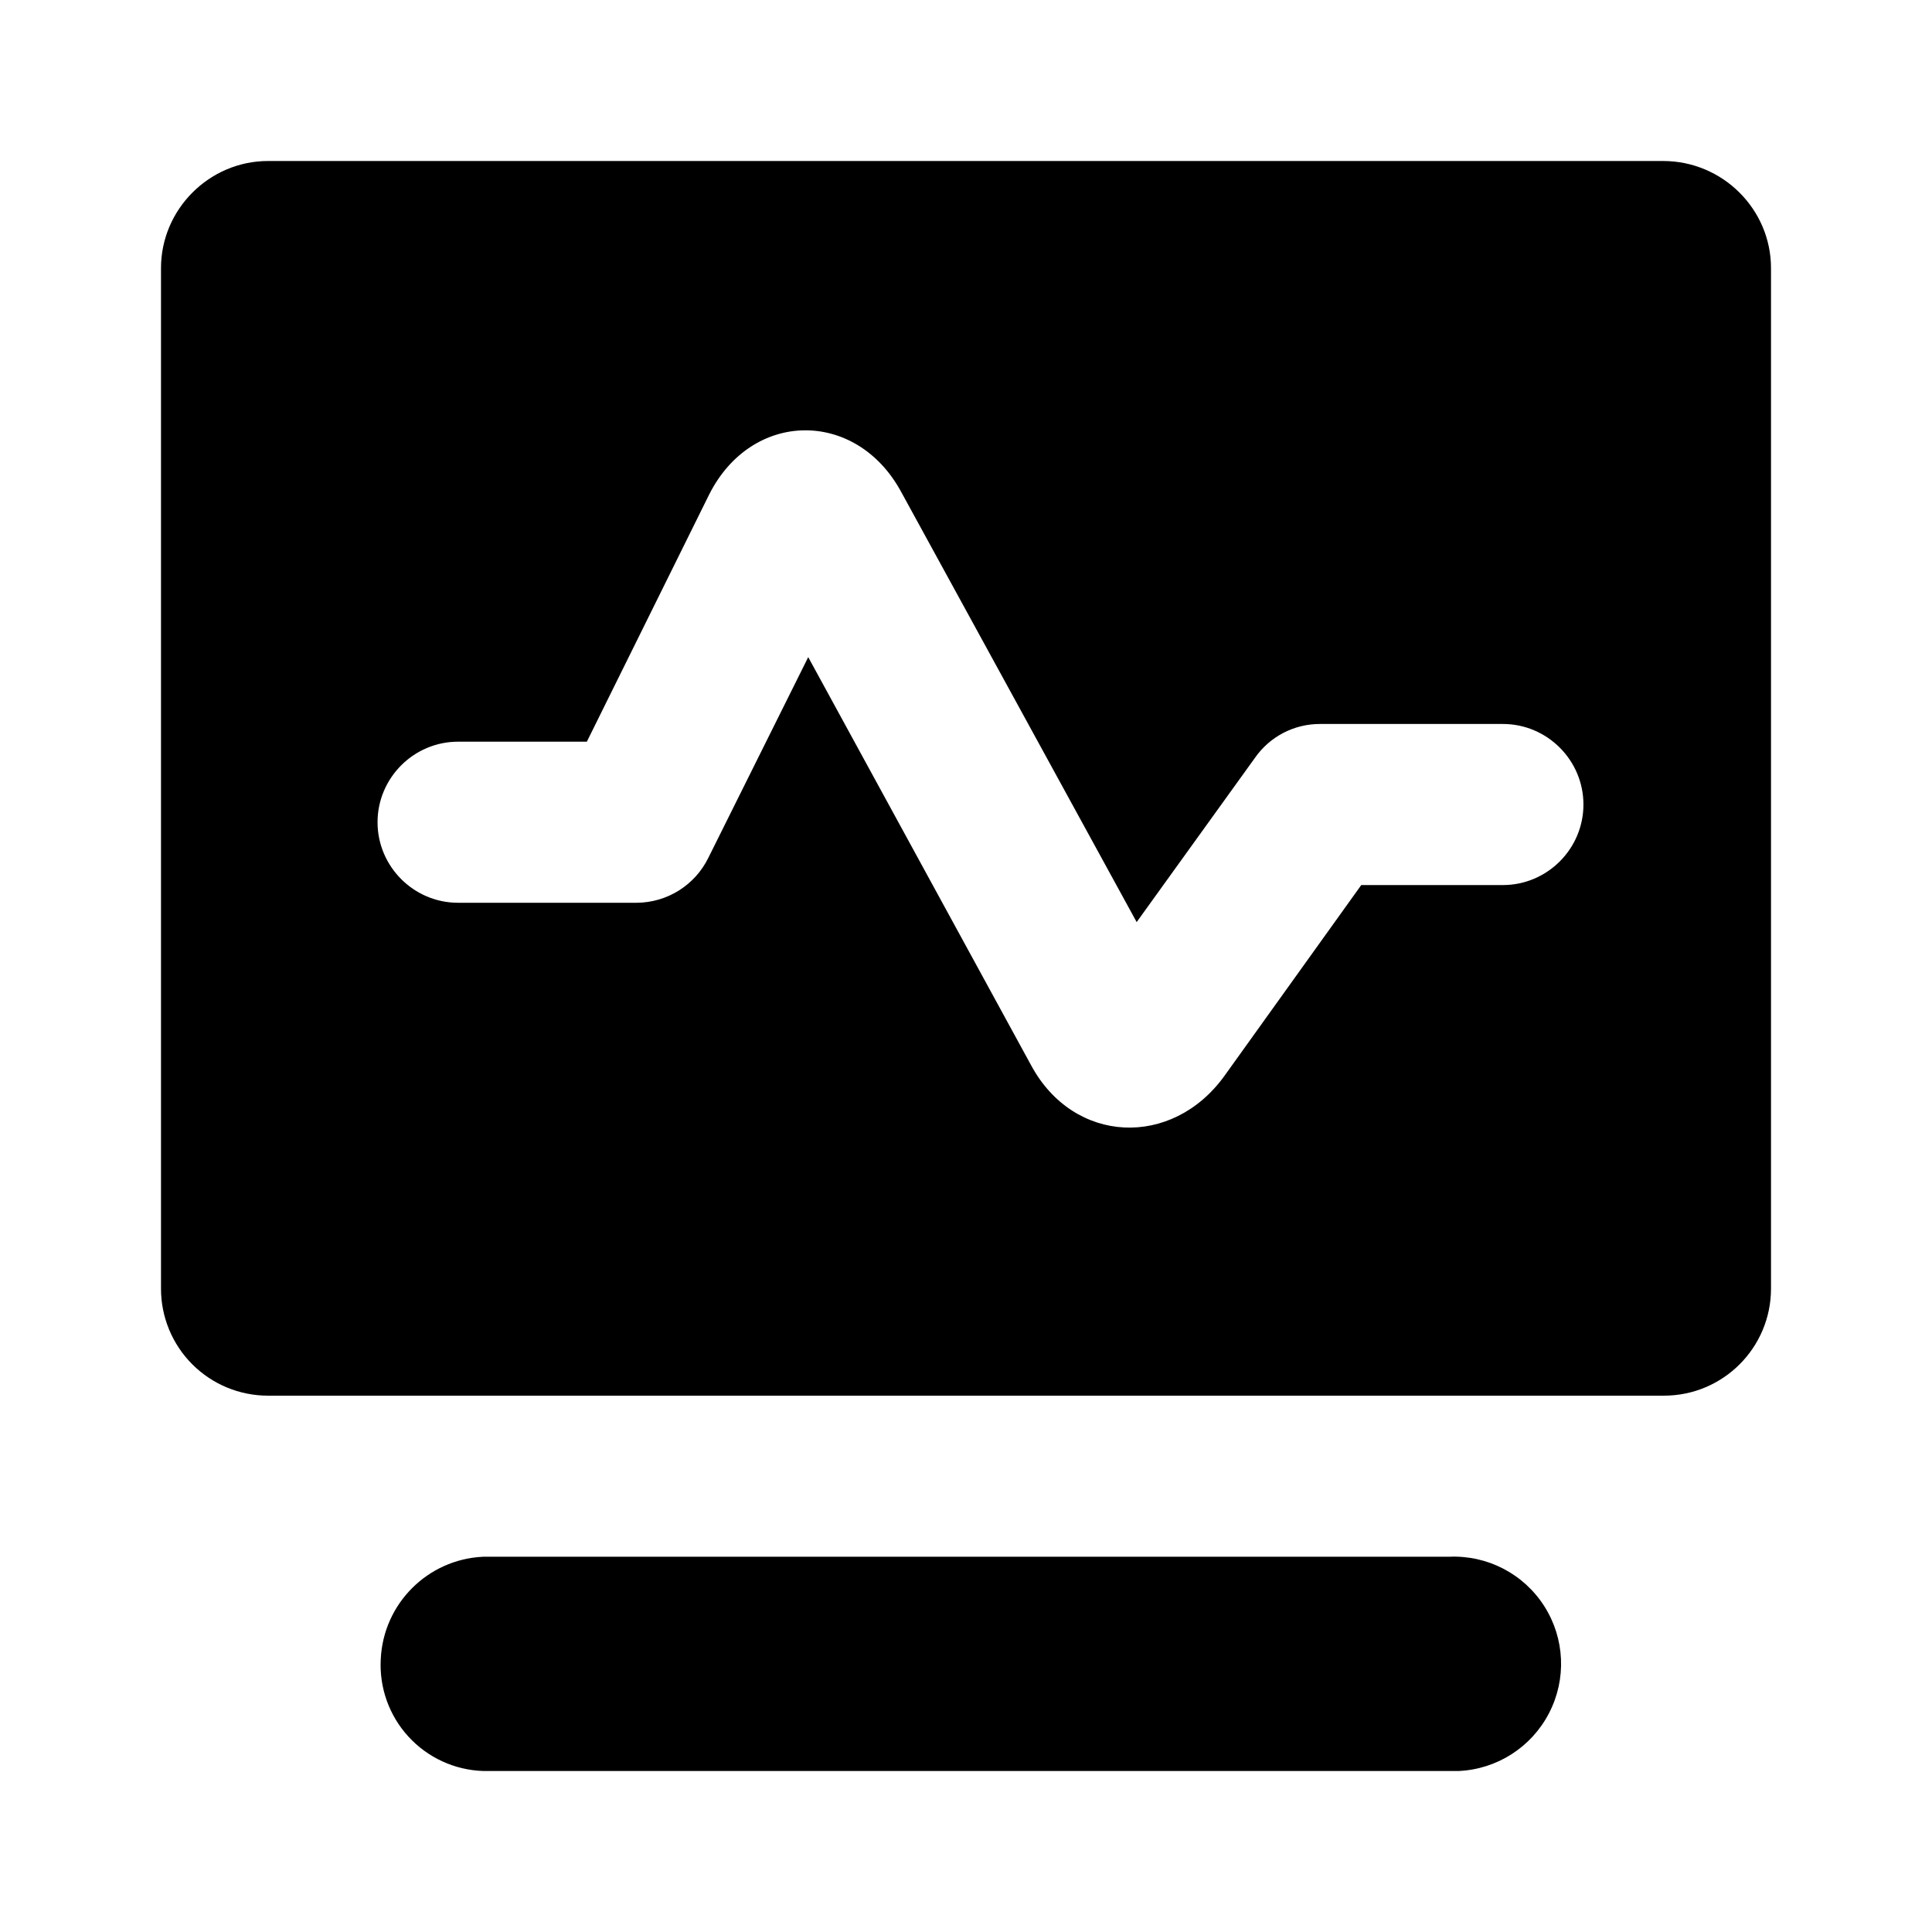
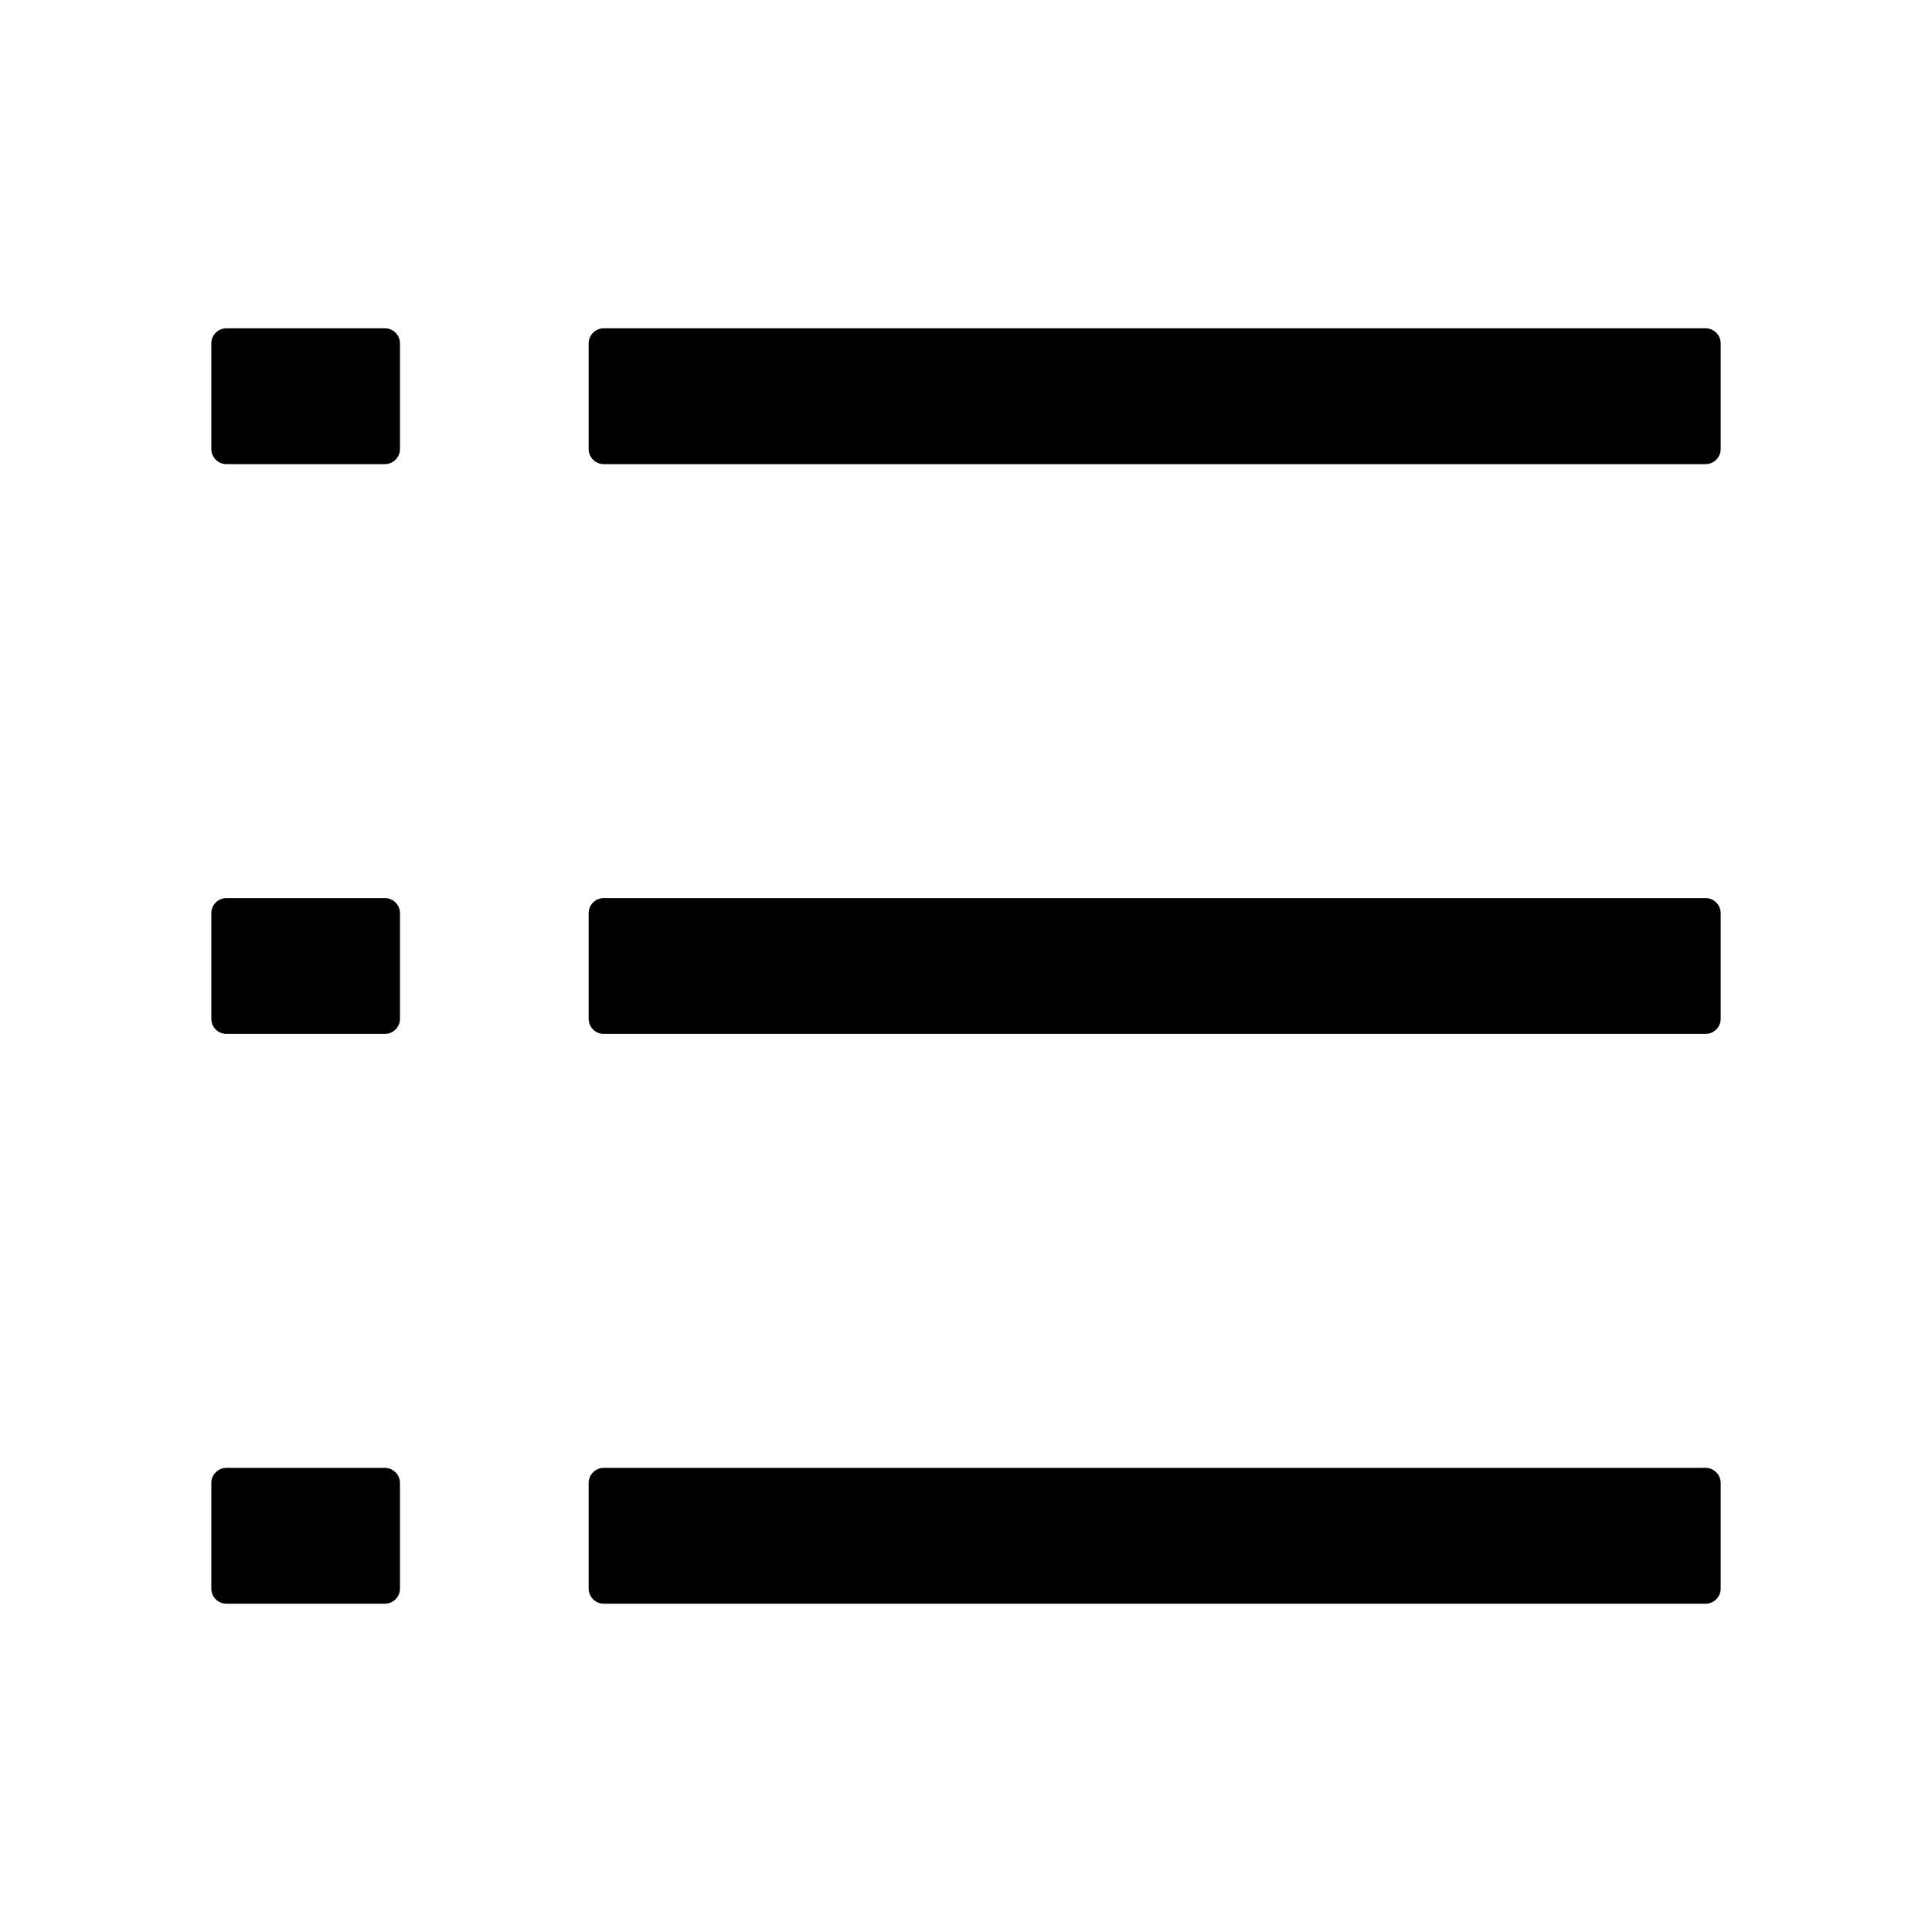
- <svg xmlns="http://www.w3.org/2000/svg" t="1762023128587" class="icon" viewBox="0 0 1024 1024" version="1.1" p-id="21217" width="32" height="32">
-   <path d="M142.08 85.333h739.413C913.067 85.333 938.667 110.933 938.667 142.101v540.864a56.747 56.747 0 0 1-56.747 56.768H142.08A56.683 56.683 0 0 1 85.333 682.965V142.101C85.333 110.955 110.933 85.333 142.08 85.333zM375.467 454.592l52.907-106.304 118.187 216.427c22.613 41.835 74.667 43.968 102.4 5.547l72.533-101.163h75.093c23.467 0 42.667-19.2 42.667-42.688 0-23.467-19.2-42.688-42.667-42.688H699.733a41.899 41.899 0 0 0-34.56 17.92l-62.72 87.083-125.013-228.373c-23.893-43.52-78.933-43.093-101.547 1.707l-64.853 131.051h-68.267c-23.467 0-42.667 19.2-42.667 42.688 0 23.467 19.2 42.688 42.667 42.688h94.72a42.56 42.56 0 0 0 37.973-23.893zM256 825.109h512a56.789 56.789 0 0 1 52.992 82.944A56.811 56.811 0 0 1 773.12 938.667H256a56.213 56.213 0 0 1-54.187-59.328A56.96 56.96 0 0 1 256 825.109z" p-id="21218" />
+ <svg xmlns="http://www.w3.org/2000/svg" t="1767118182789" class="icon" viewBox="0 0 1024 1024" version="1.1" p-id="63393" width="200" height="200">
+   <path d="M204 778c4.4 0 8 3.6 8 8v56c0 4.4-3.6 8-8 8h-84c-4.4 0-8-3.6-8-8v-56c0-4.4 3.6-8 8-8h84z m700 0c4.4 0 8 3.6 8 8v56c0 4.4-3.6 8-8 8H320c-4.4 0-8-3.6-8-8v-56c0-4.4 3.6-8 8-8h584zM204 476c4.4 0 8 3.6 8 8v56c0 4.4-3.6 8-8 8h-84c-4.4 0-8-3.6-8-8v-56c0-4.4 3.6-8 8-8h84z m700 0c4.4 0 8 3.6 8 8v56c0 4.4-3.6 8-8 8H320c-4.4 0-8-3.6-8-8v-56c0-4.4 3.6-8 8-8h584zM204 174c4.4 0 8 3.6 8 8v56c0 4.4-3.6 8-8 8h-84c-4.4 0-8-3.6-8-8v-56c0-4.4 3.6-8 8-8h84z m700 0c4.4 0 8 3.6 8 8v56c0 4.4-3.6 8-8 8H320c-4.4 0-8-3.6-8-8v-56c0-4.4 3.6-8 8-8h584z" p-id="63394" />
</svg>
